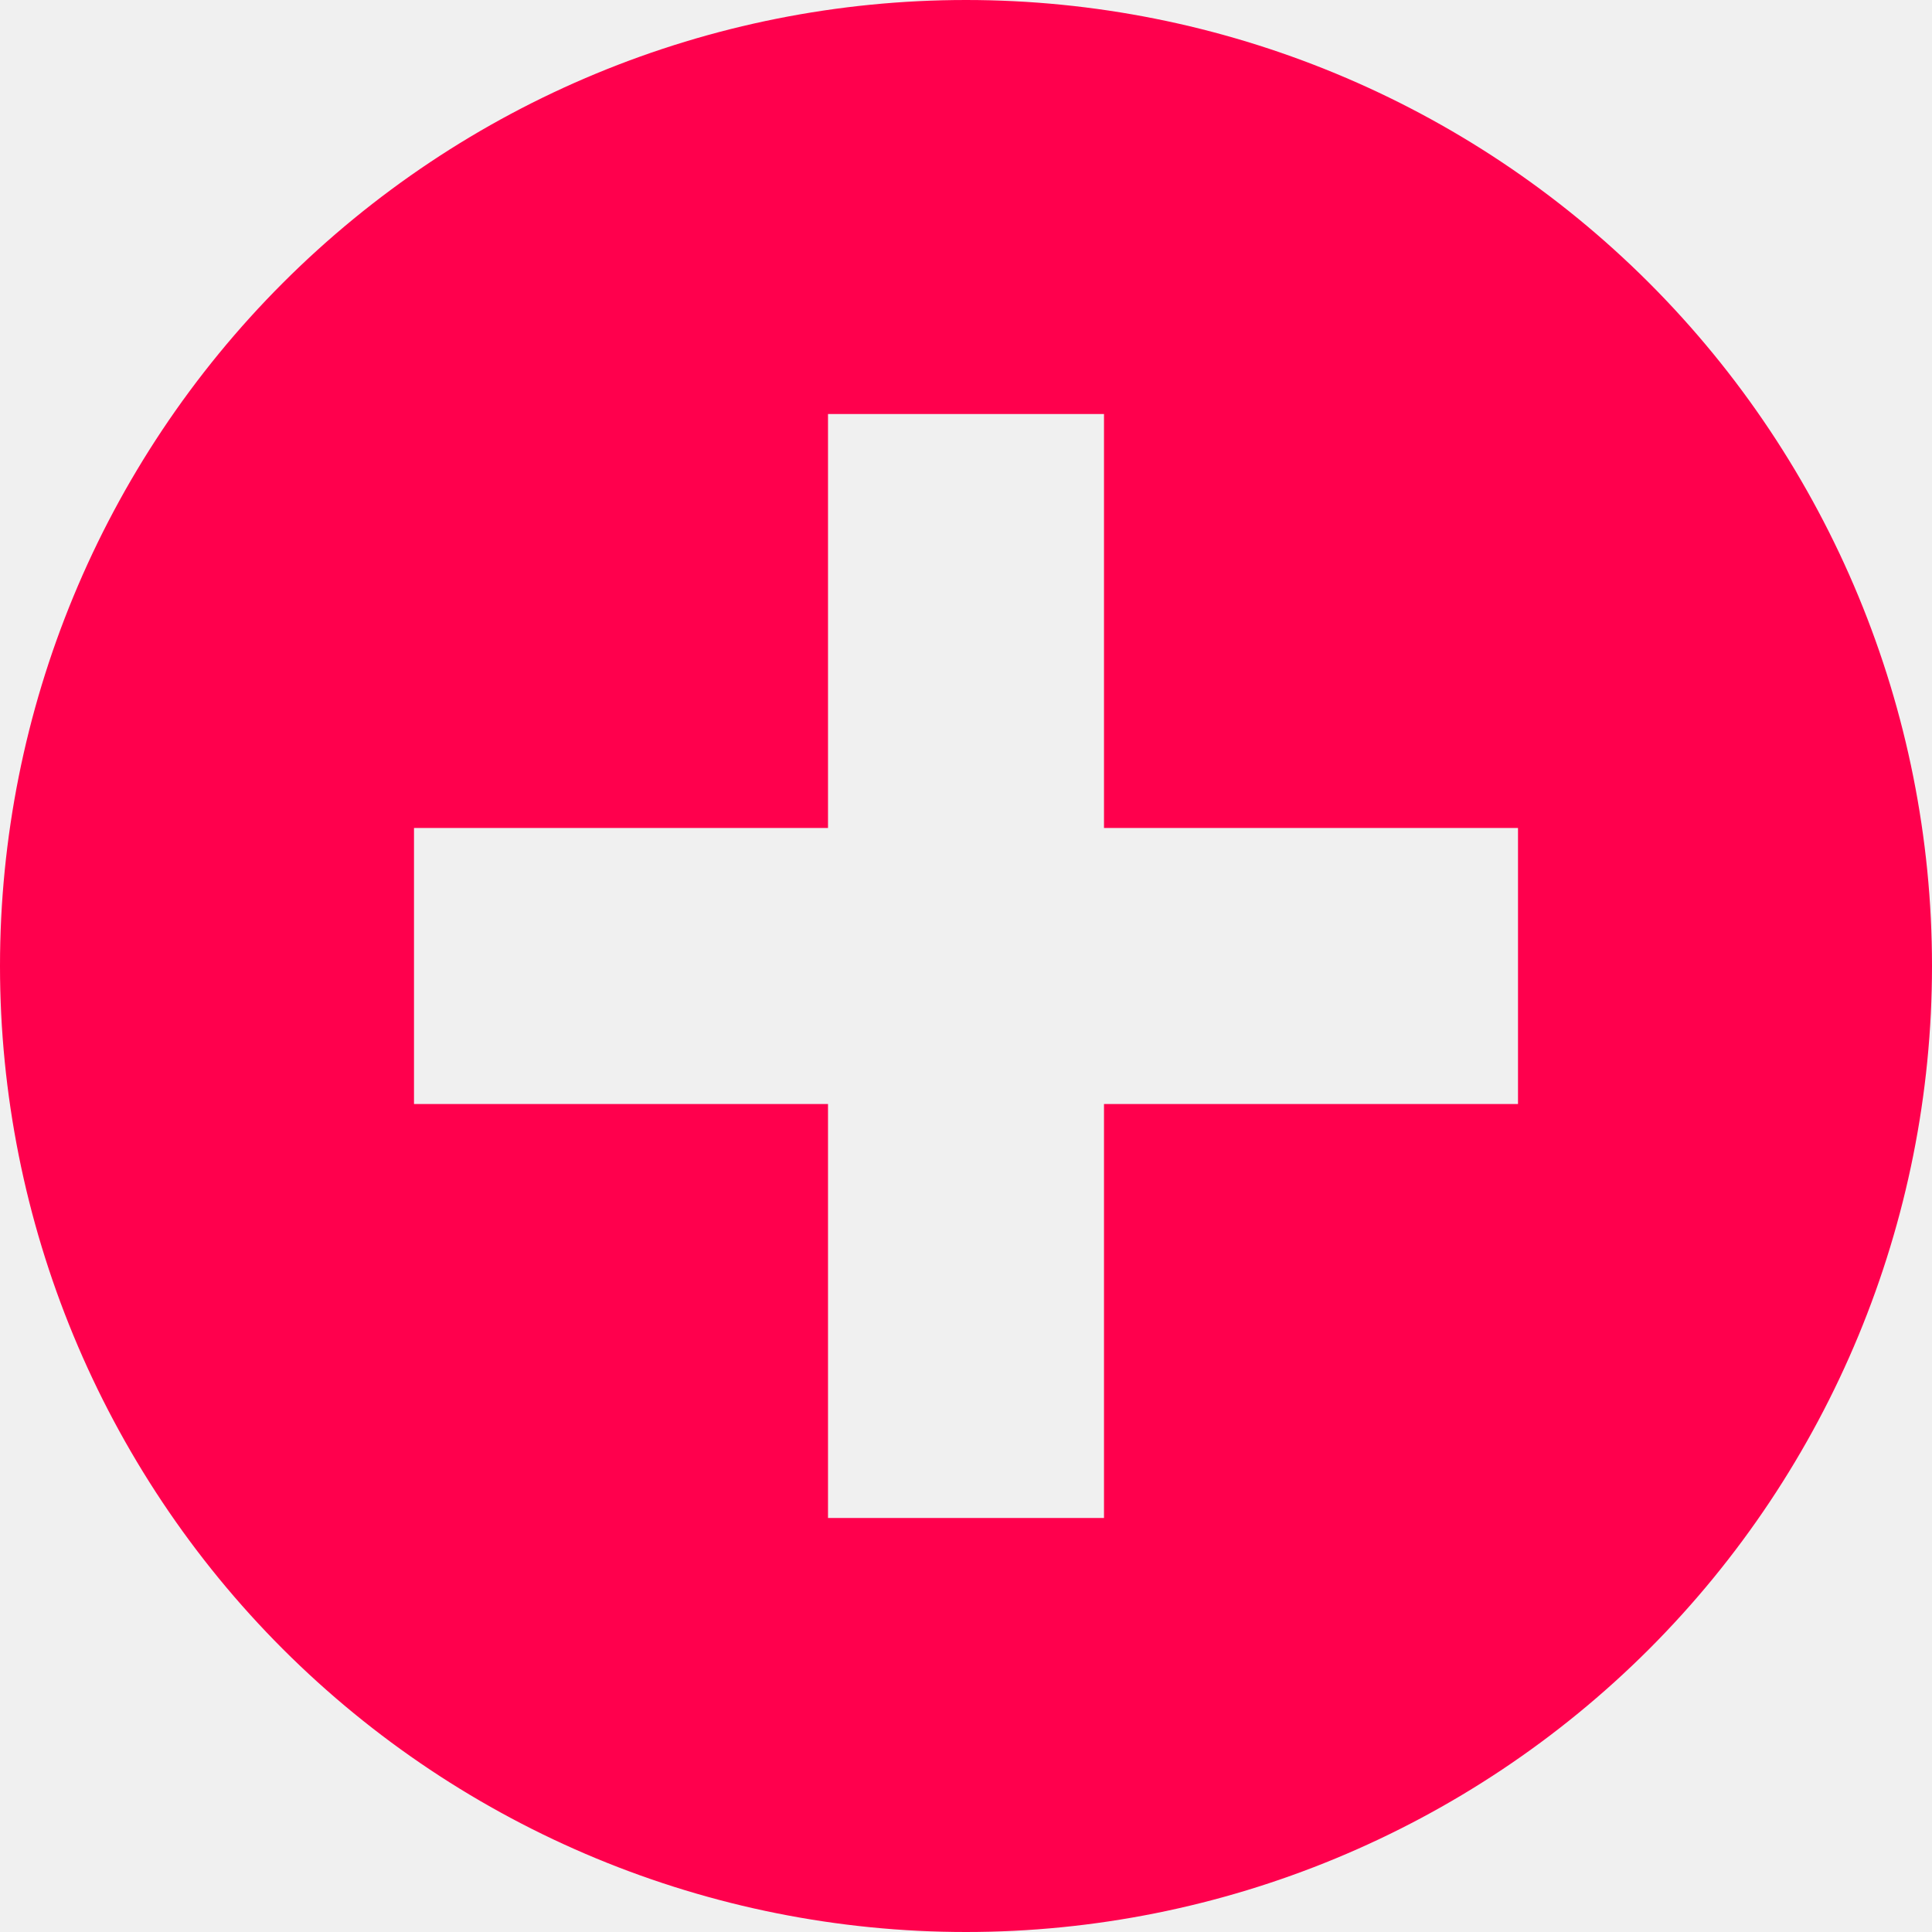
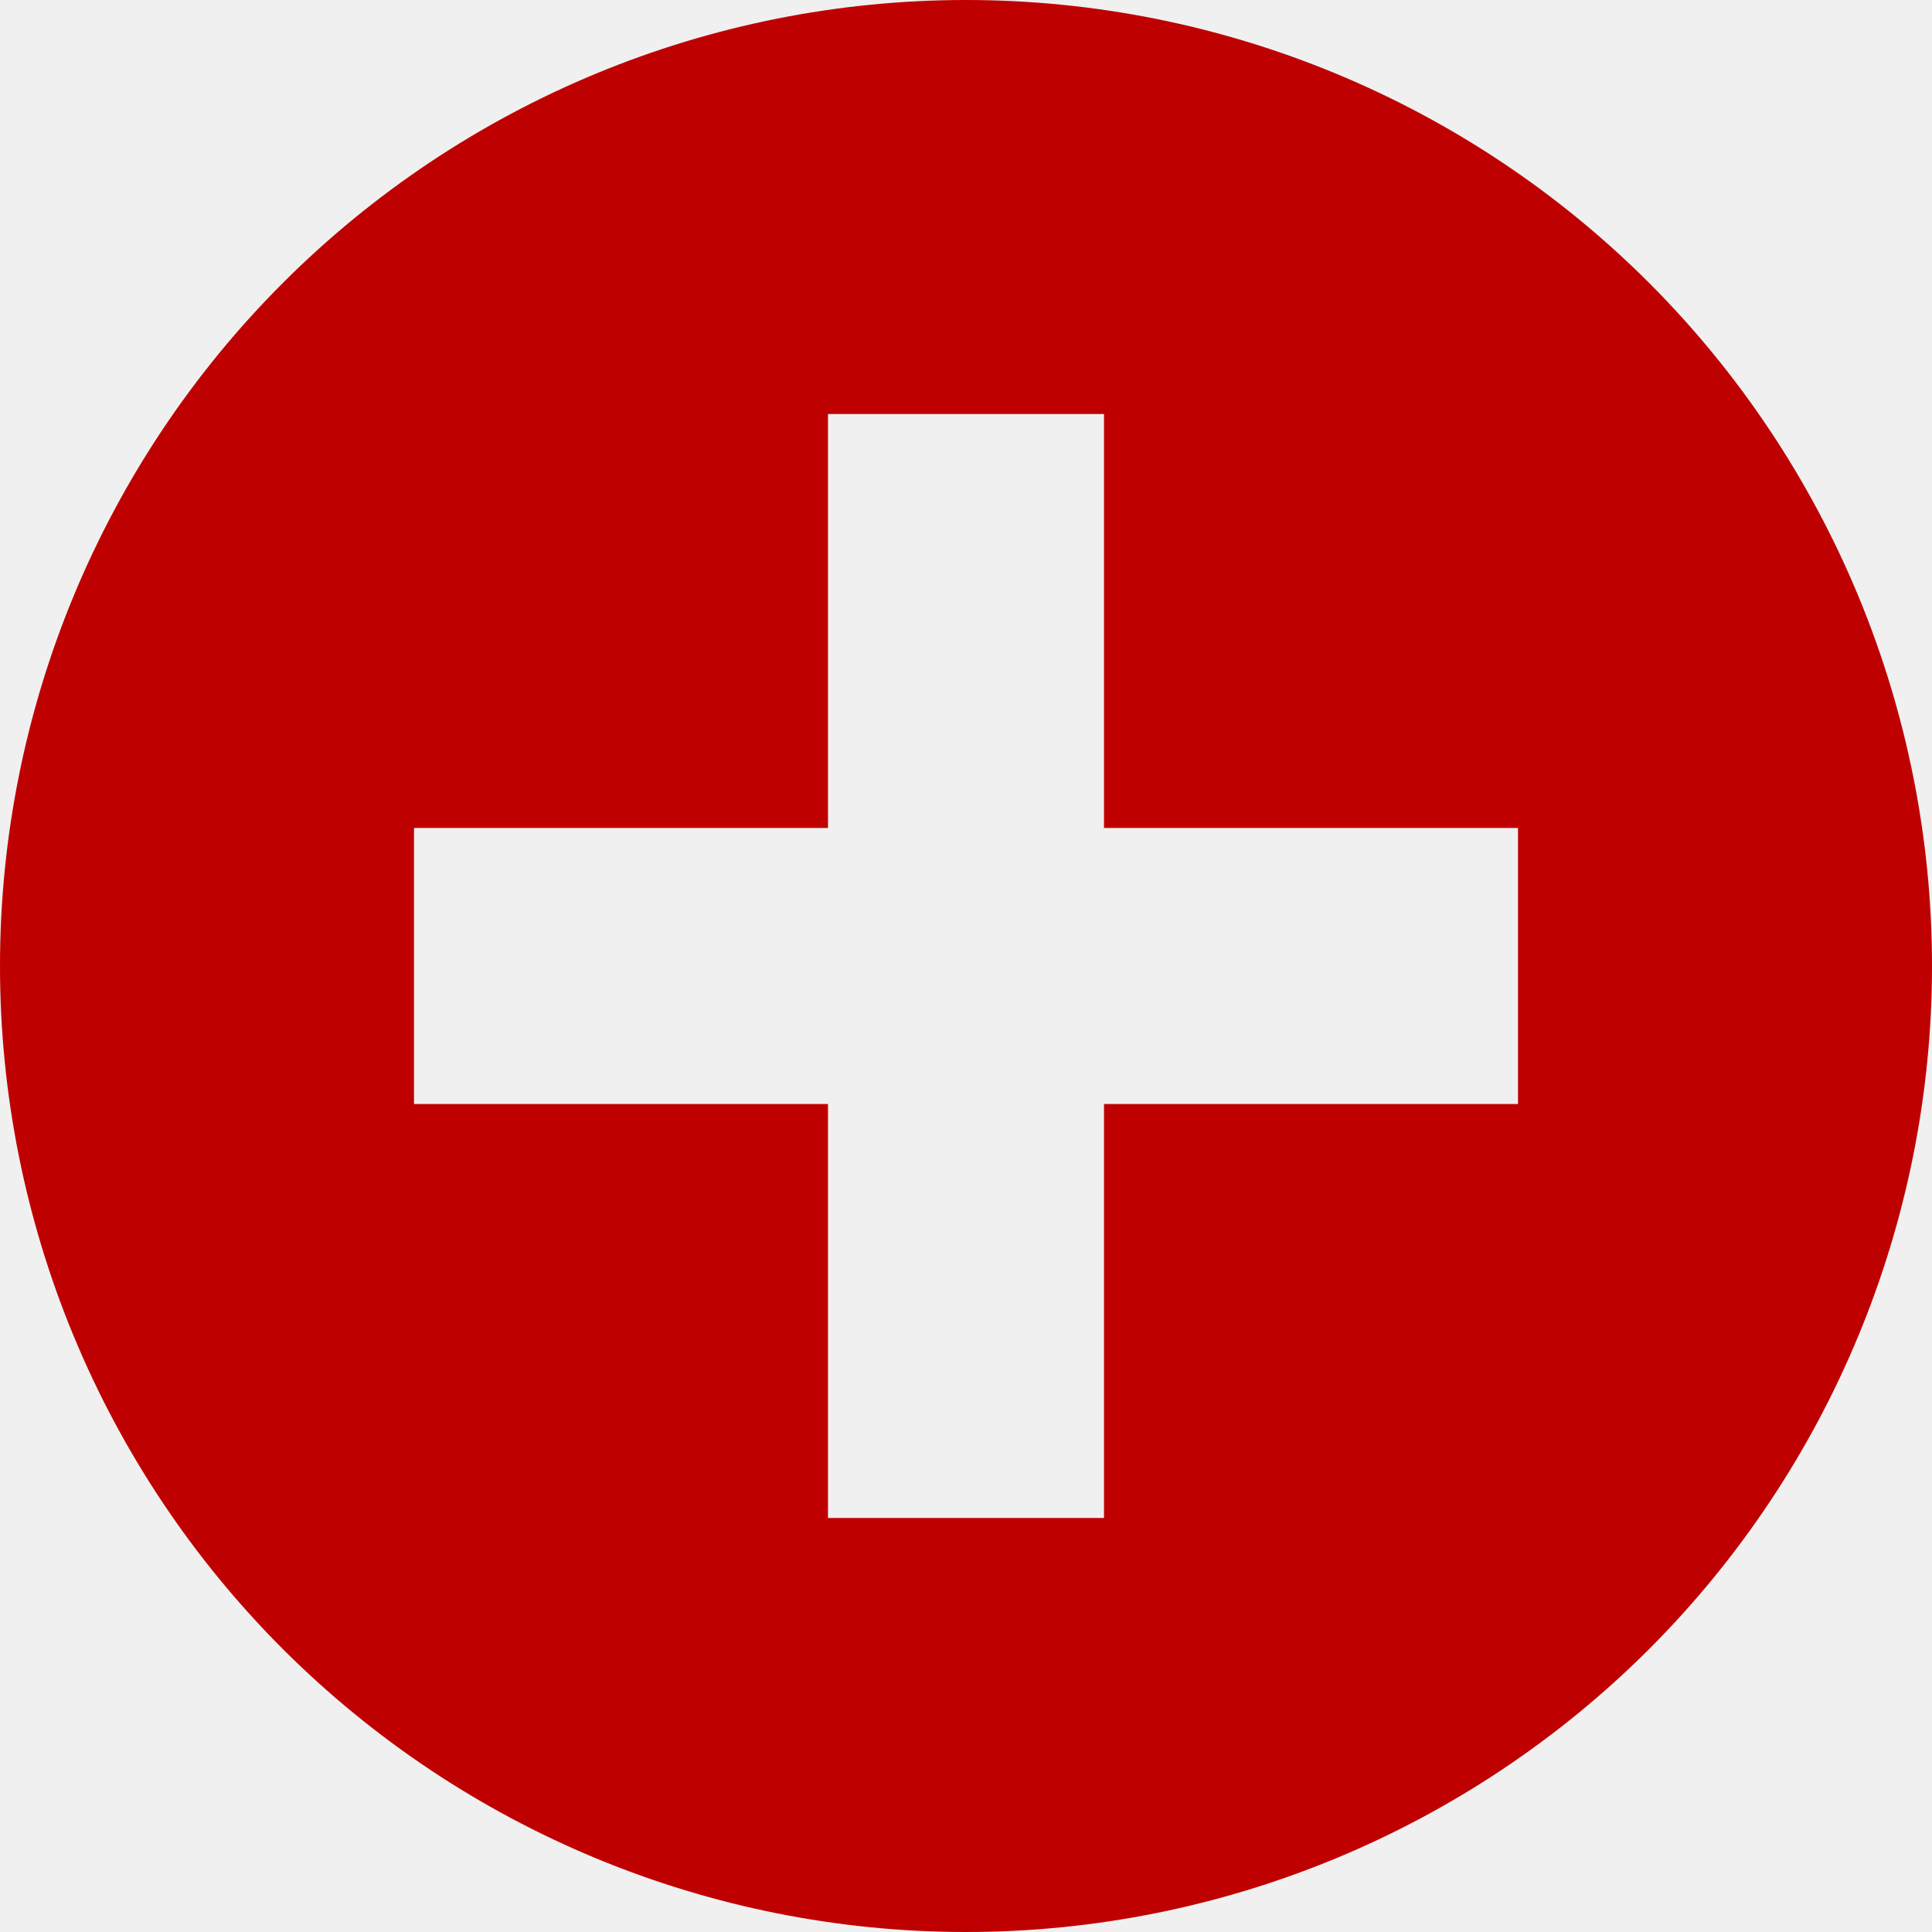
<svg xmlns="http://www.w3.org/2000/svg" width="14" height="14" viewBox="0 0 14 14" fill="none">
  <g clip-path="url(#clip0)">
-     <path d="M7 0C5.143 0 3.363 0.737 2.05 2.05C0.737 3.363 0 5.143 0 7C0 8.856 0.737 10.637 2.05 11.95C3.363 13.262 5.143 14 7 14C8.856 14 10.637 13.262 11.95 11.95C13.262 10.637 14 8.856 14 7C14 5.143 13.262 3.363 11.95 2.05C10.637 0.737 8.856 0 7 0V0ZM6 3H8V6H11V8H8V11H6V8H3V6H6V3Z" fill="#FF004D" />
+     <path d="M7 0C5.143 0 3.363 0.737 2.05 2.05C0.737 3.363 0 5.143 0 7C0 8.856 0.737 10.637 2.05 11.95C3.363 13.262 5.143 14 7 14C8.856 14 10.637 13.262 11.95 11.95C13.262 10.637 14 8.856 14 7C14 5.143 13.262 3.363 11.95 2.05C10.637 0.737 8.856 0 7 0V0ZM6 3H8V6H11V8H8V11H6V8H3V6H6V3Z" fill="#BF0000" />
  </g>
  <defs>
    <clipPath id="clip0">
      <rect width="14" height="14" fill="white" />
    </clipPath>
  </defs>
</svg>
